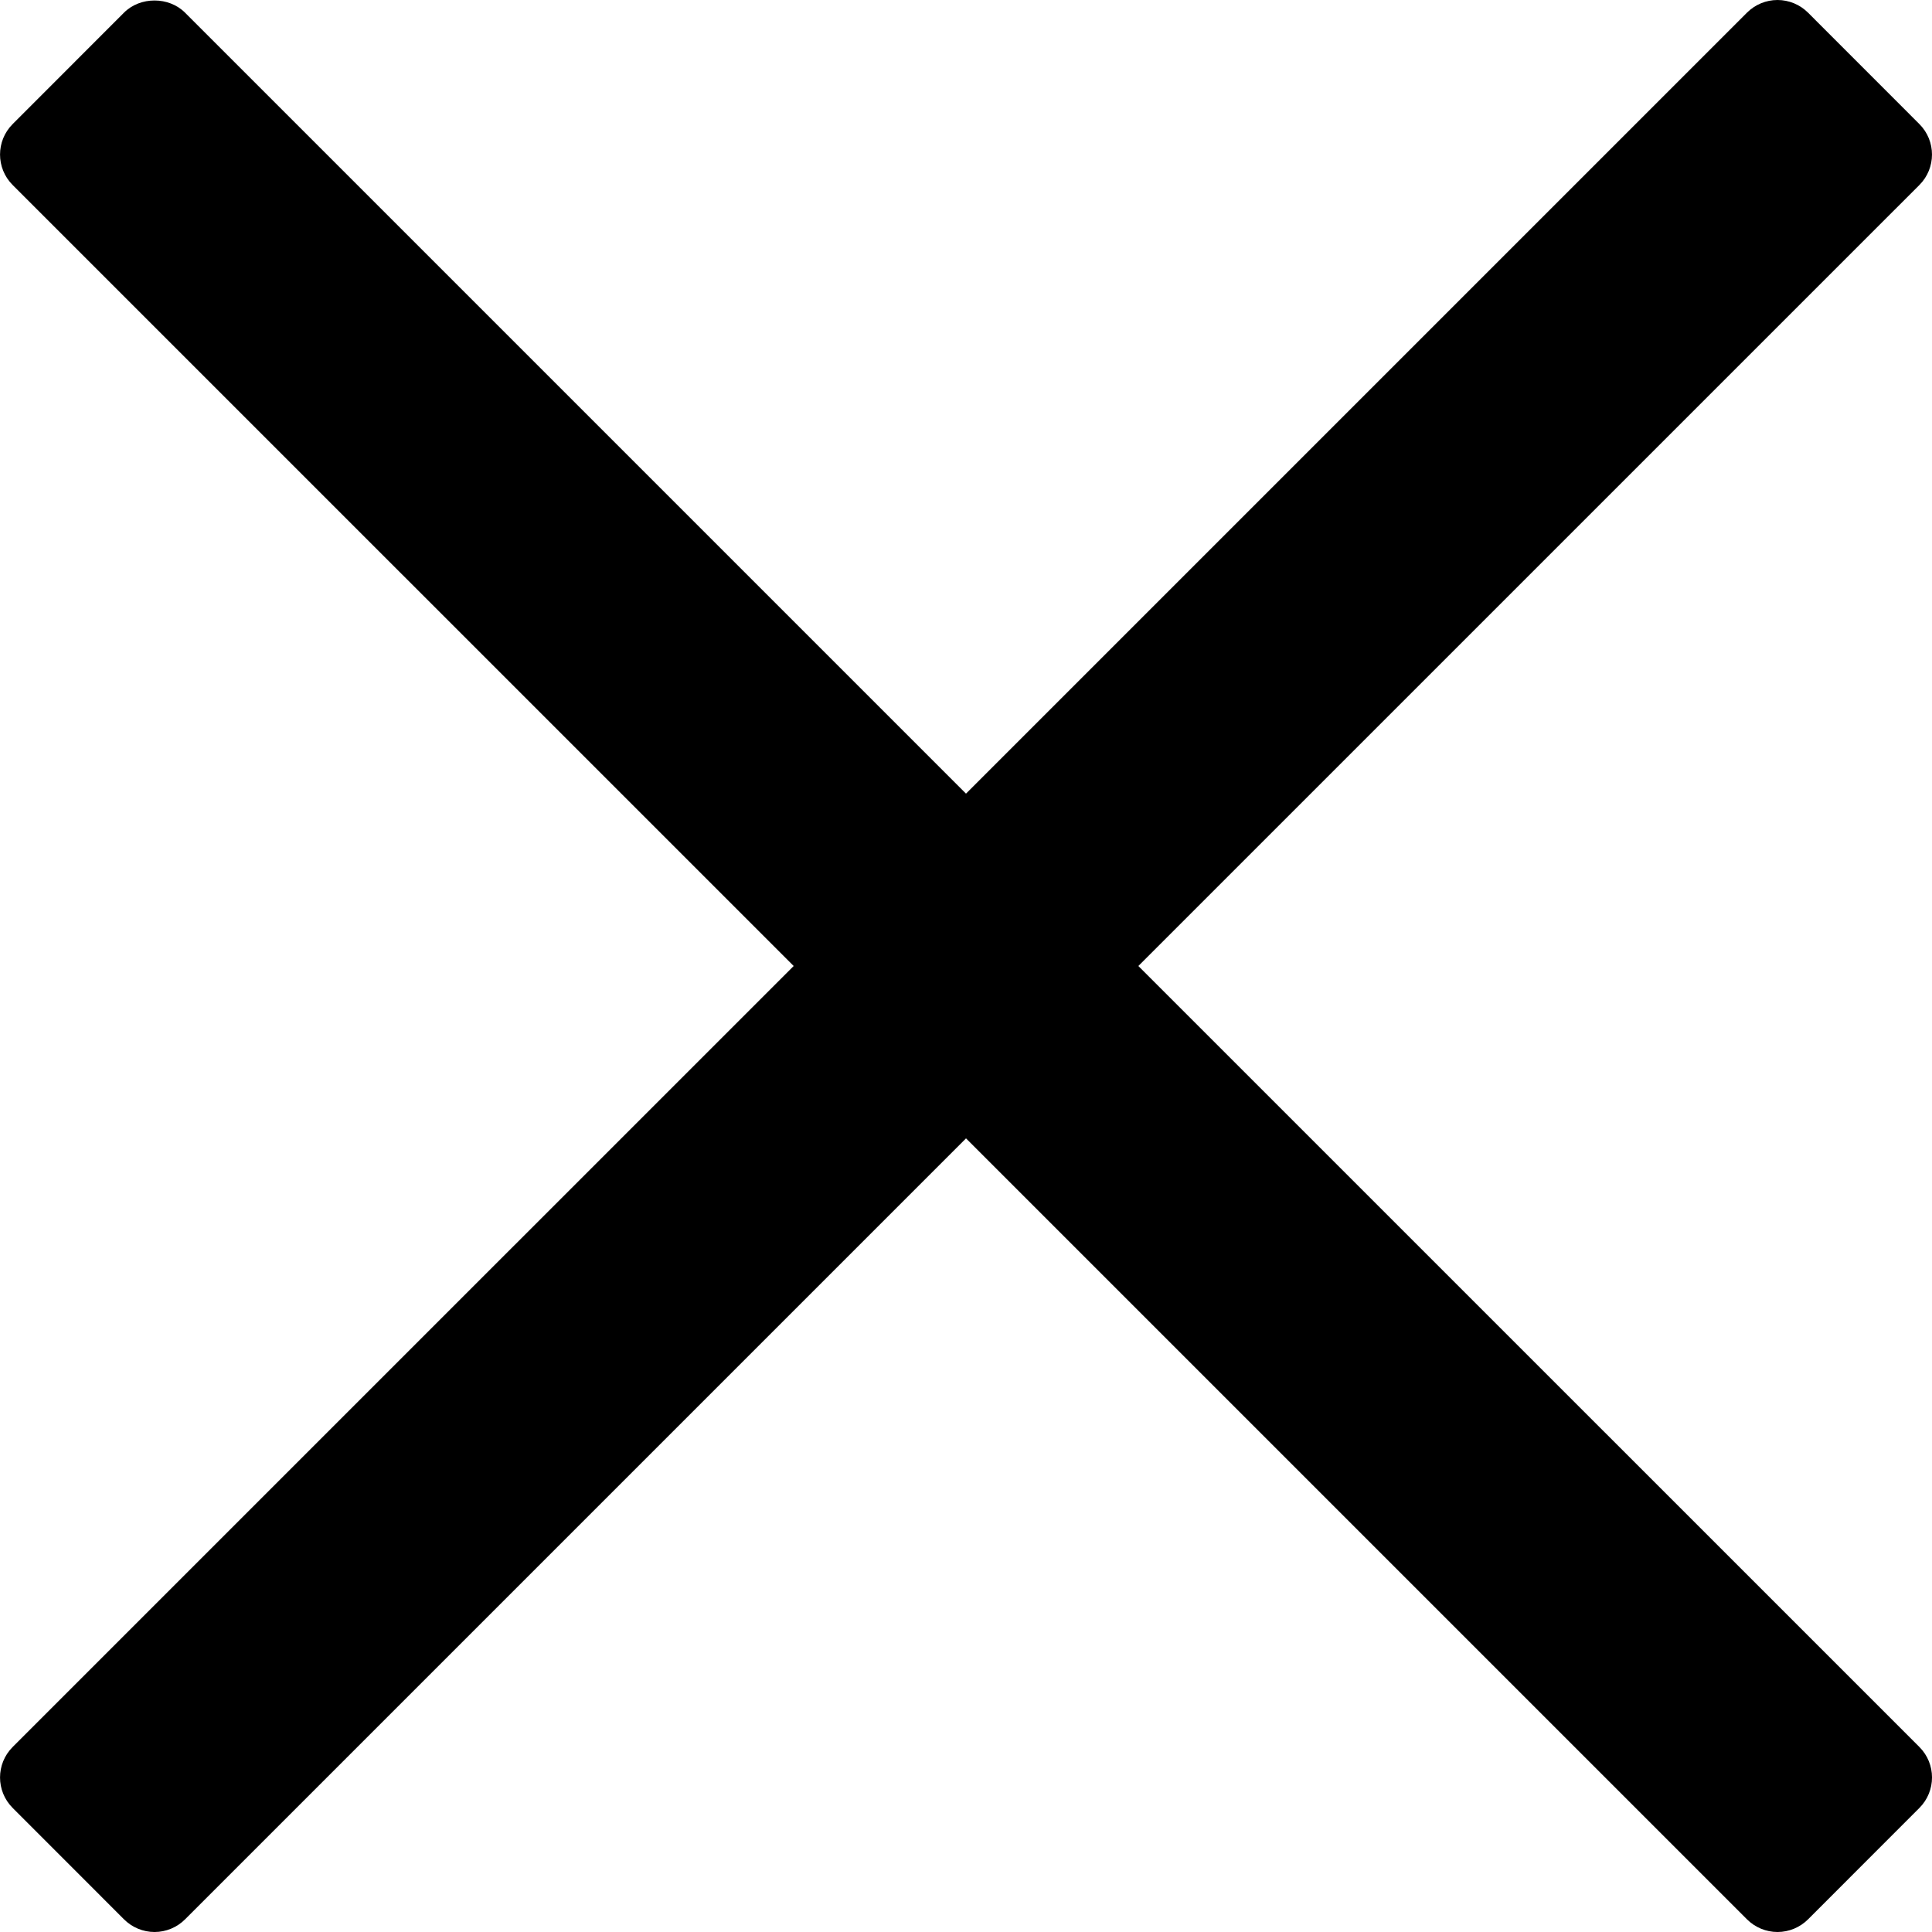
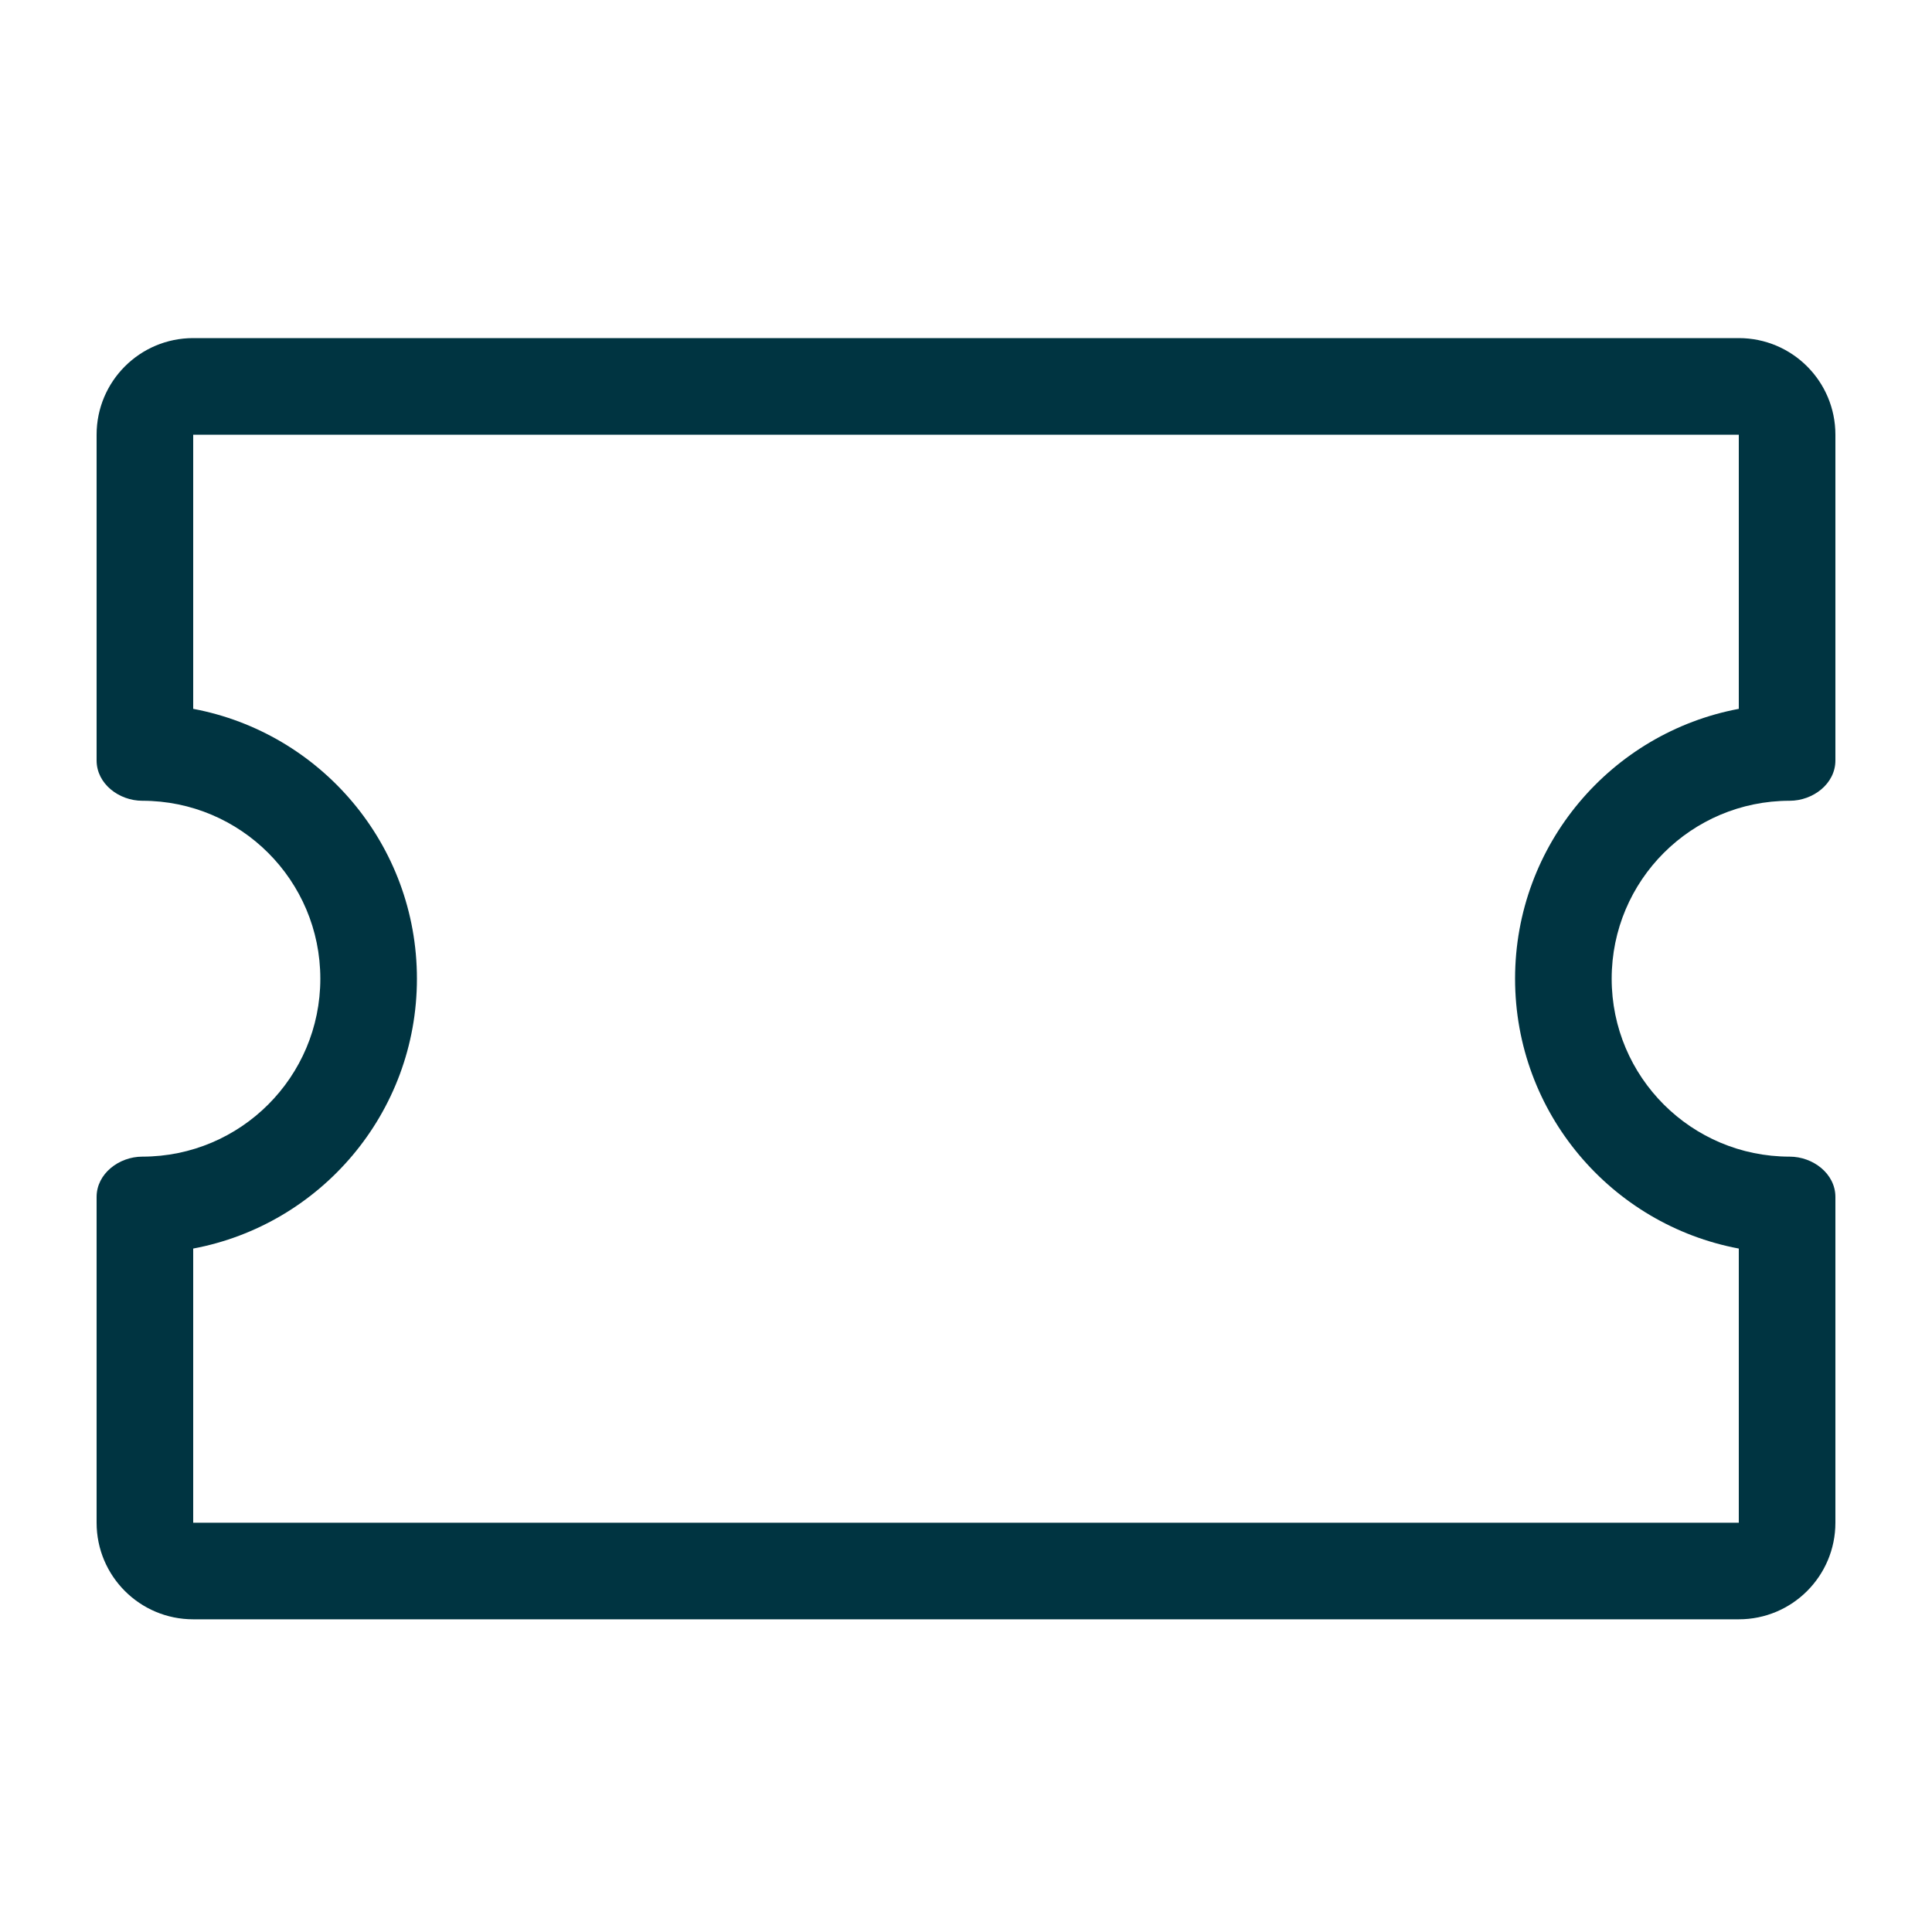
- <svg xmlns="http://www.w3.org/2000/svg" version="1.1" id="Capa_1" x="0px" y="0px" width="94.926px" height="94.926px" viewBox="0 0 94.926 94.926" style="enable-background:new 0 0 94.926 94.926;" xml:space="preserve">
-   <g>
-     <path d="M55.931,47.463L94.306,9.09c0.826-0.827,0.826-2.167,0-2.994L88.833,0.62C88.436,0.224,87.896,0,87.335,0   c-0.562,0-1.101,0.224-1.498,0.62L47.463,38.994L9.089,0.62c-0.795-0.795-2.202-0.794-2.995,0L0.622,6.096   c-0.827,0.827-0.827,2.167,0,2.994l38.374,38.373L0.622,85.836c-0.827,0.827-0.827,2.167,0,2.994l5.473,5.476   c0.397,0.396,0.936,0.62,1.498,0.62s1.1-0.224,1.497-0.62l38.374-38.374l38.374,38.374c0.397,0.396,0.937,0.62,1.498,0.62   s1.101-0.224,1.498-0.62l5.473-5.476c0.826-0.827,0.826-2.167,0-2.994L55.931,47.463z" />
-   </g>
-   <g>
- </g>
-   <g>
- </g>
-   <g>
- </g>
-   <g>
- </g>
-   <g>
- </g>
-   <g>
- </g>
-   <g>
- </g>
-   <g>
- </g>
-   <g>
- </g>
-   <g>
- </g>
-   <g>
- </g>
-   <g>
- </g>
-   <g>
- </g>
-   <g>
- </g>
-   <g>
- </g>
+ <svg xmlns="http://www.w3.org/2000/svg" width="40" height="40" viewBox="0 0 40 40" fill="#003441">
+   <path fill-rule="evenodd" clip-rule="evenodd" d="M38 15.458V9C38 7.895 37.105 7 36 7H4C2.895 7 2 7.895 2 9V15.744C2 16.228 2.464 16.579 2.947 16.579C4.982 16.579 6.632 18.228 6.632 20.263C6.632 22.298 4.982 23.947 2.947 23.947C2.464 23.947 2 24.299 2 24.782V31.526C2 32.631 2.895 33.526 4 33.526H36C37.105 33.526 38 32.631 38 31.526V25.068L38 25.063V24.782C38 24.299 37.536 23.947 37.053 23.947C35.018 23.947 33.368 22.298 33.368 20.263C33.368 18.228 35.018 16.579 37.053 16.579C37.536 16.579 38 16.228 38 15.744V15.464L38 15.458ZM36 9H4V14.676C6.636 15.17 8.632 17.483 8.632 20.263C8.632 23.043 6.636 25.356 4 25.85V31.526H36V25.85C33.364 25.356 31.368 23.043 31.368 20.263C31.368 17.483 33.364 15.17 36 14.676V9Z" />
</svg>
